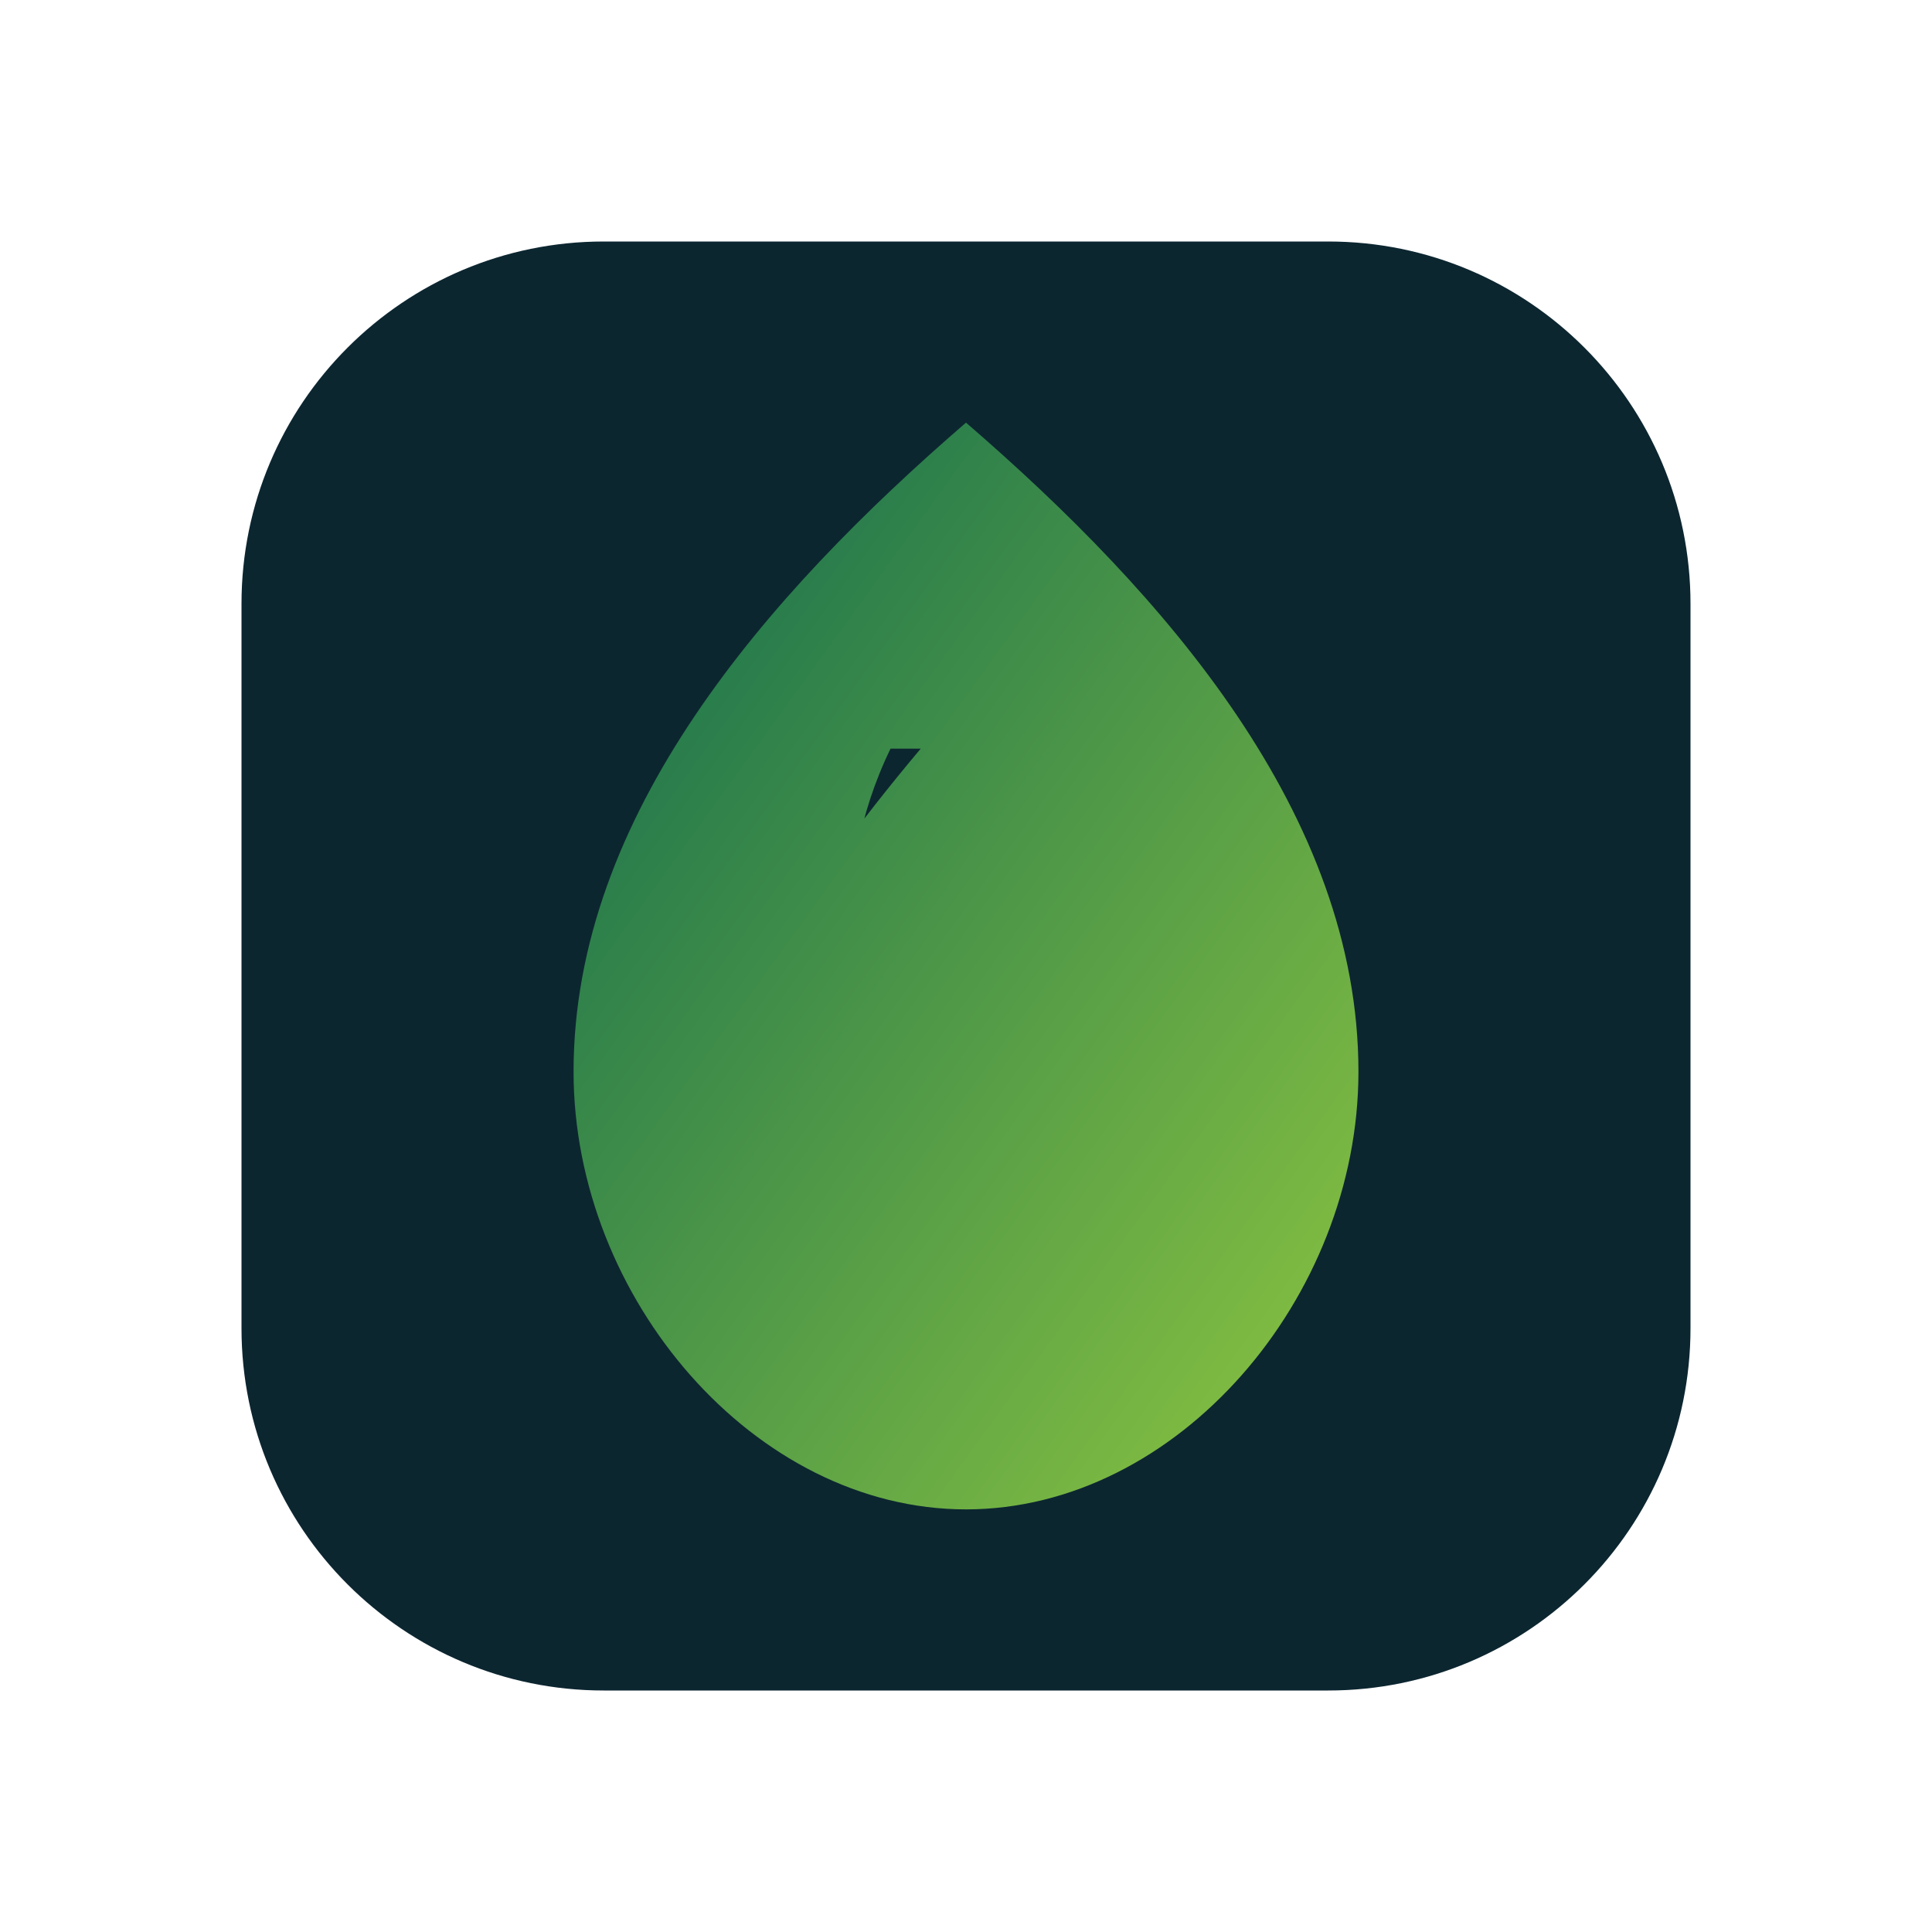
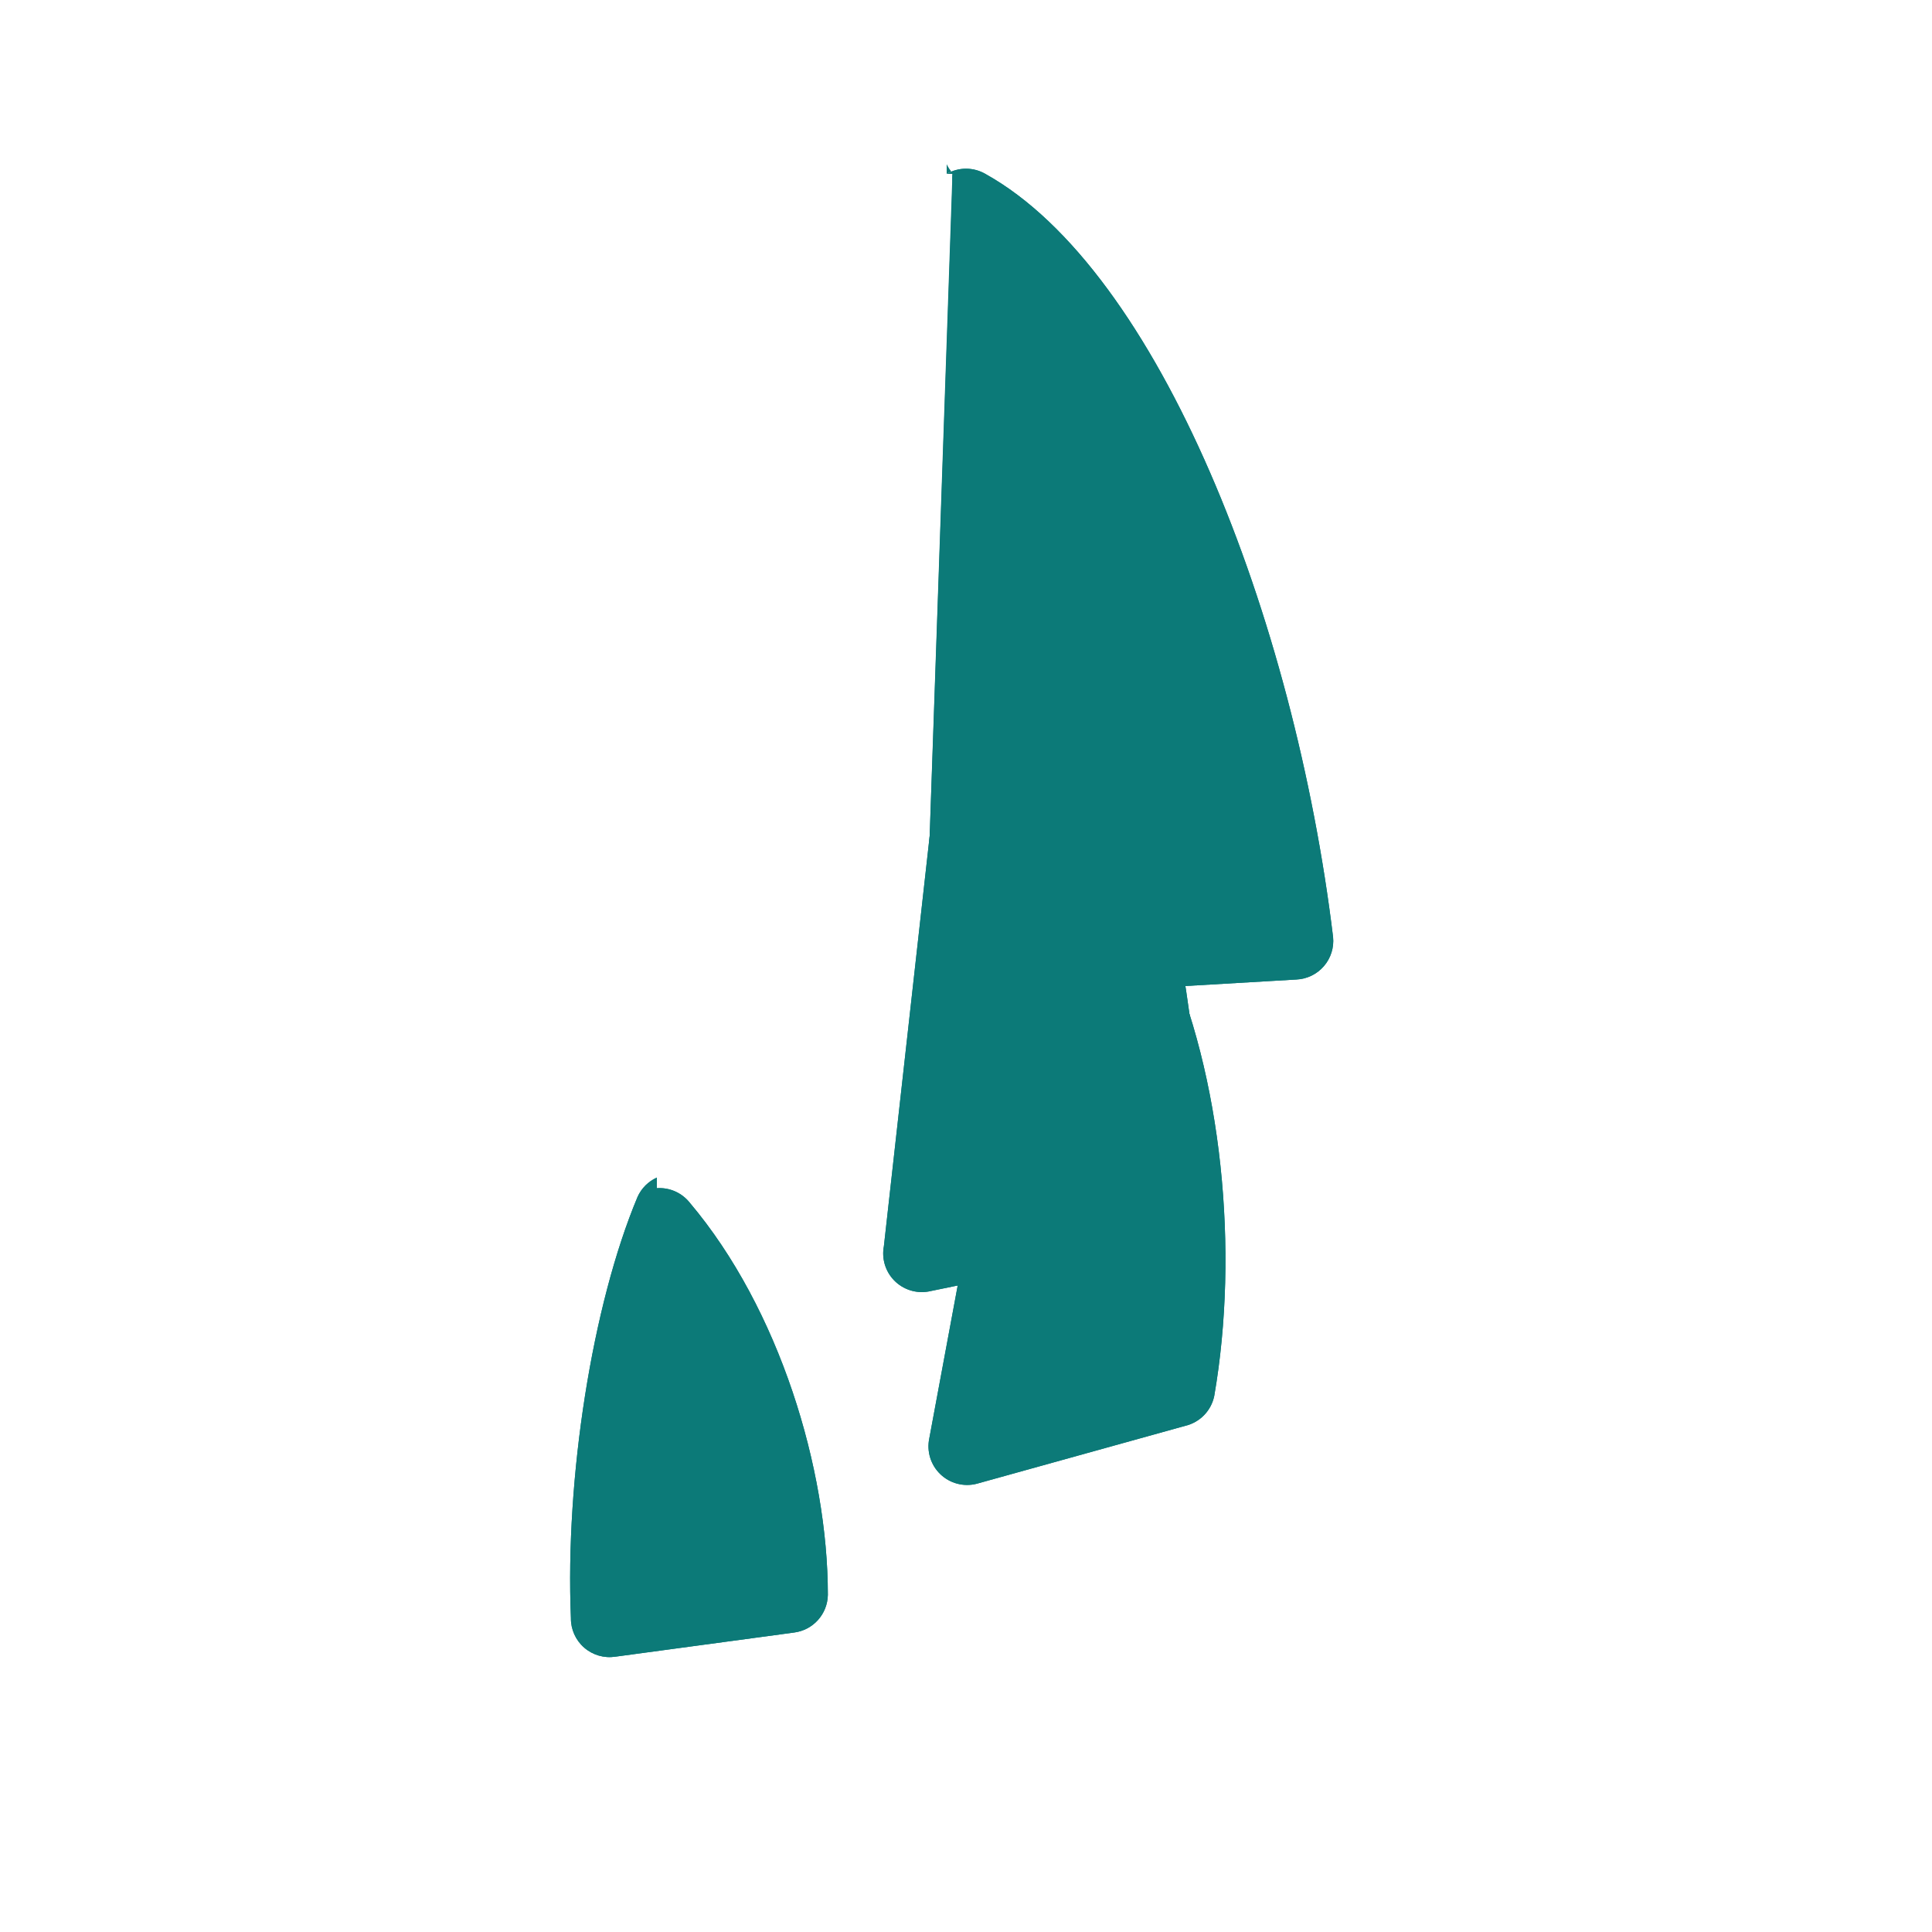
- <svg xmlns="http://www.w3.org/2000/svg" viewBox="0 0 64 64" role="img" aria-labelledby="title desc">
-   <defs>
-     <linearGradient id="leafGradient" x1="0%" y1="0%" x2="100%" y2="100%">
-       <stop offset="0%" stop-color="#0f6a4f" />
-       <stop offset="100%" stop-color="#8ec640" />
-     </linearGradient>
-   </defs>
-   <rect x="8" y="8" width="48" height="48" rx="12" fill="#0c2630" />
-   <path d="M32 14c-6.6 5.7-13 13-13 21.5C19 43 25 50 32 50s13-7 13-14.5C45 27 38.6 19.7 32 14Zm-1.5 10.8c-4.2 5-6.9 9.4-6.9 13.4 0 2.8 1.5 5.6 4.4 6.2 2.3.5 4.5-.5 6.7-2.3-1.6-1-3.1-2.3-4.1-3.9a13.2 13.2 0 0 1-1.1-13.4Z" fill="url(#leafGradient)" />
+ <svg xmlns="http://www.w3.org/2000/svg" viewBox="0 0 200 200" role="img" aria-labelledby="title desc">
+   <g fill="#0c7a78">
+     <path d="M98 18a4 4 0 0 1 4 0c18 10 32 46 36 79a4 4 0 0 1-3.8 4.4l-34.2 2a4 4 0 0 1-4.2-4.2l2.8-81.3a4 4 0 0 1-.6-0.9Z" />
+     <path d="M102 18a4 4 0 0 0-4 0c-18 10-32 46-36 79a4 4 0 0 0 3.8 4.4l34.2 2a4 4 0 0 0 4.2-4.2L101.4 18.9a4 4 0 0 0 0-.9Z" transform="scale(-1 1) translate(-200 0)" />
+     <path d="M106 62a4 4 0 0 1 3.3 1.8c10 15 15.7 40.5 14.8 61a4 4 0 0 1-3.2 3.8l-24.8 5.1a4 4 0 0 1-4.6-4.7l7.3-65.4a4 4 0 0 1 3.8-3.6Z" />
+     <path d="M94 62a4 4 0 0 0-3.3 1.8c-10 15-15.7 40.5-14.8 61a4 4 0 0 0 3.2 3.8l24.8 5.1a4 4 0 0 0 4.6-4.7l-7.3-65.4a4 4 0 0 0-3.8-3.6Z" transform="scale(-1 1) translate(-200 0)" />
+     <path d="M117 96a4 4 0 0 1 3.6 2.3c5.9 13 7.7 31.2 5.1 46.2a4 4 0 0 1-3 3.1l-21.6 6a4 4 0 0 1-4.9-4.7l9.7-52.2a4 4 0 0 1 3.9-3.2Z" />
+     <path d="M83 96a4 4 0 0 0-3.6 2.3c-5.9 13-7.7 31.2-5.1 46.2a4 4 0 0 0 3 3.1l21.6 6a4 4 0 0 0 4.9-4.7l-9.7-52.2a4 4 0 0 0-3.9-3.2Z" transform="scale(-1 1) translate(-200 0)" />
+     <path d="M68 123a4 4 0 0 1 3.4 1.5c9.3 11 14.3 27.6 14.3 40.6a4 4 0 0 1-3.5 3.9l-18.5 2.5a4 4 0 0 1-4.6-4c-0.6-14.5 2.2-32.4 6.9-43.6a4 4 0 0 1 2-2Z" />
+     <path d="M132 123a4 4 0 0 0-3.4 1.5c-9.3 11-14.3 27.6-14.3 40.6a4 4 0 0 0 3.5 3.9l18.5 2.5a4 4 0 0 0 4.6-4c0.6-14.5-2.2-32.4-6.9-43.6a4 4 0 0 0-2-2Z" transform="scale(-1 1) translate(-200 0)" />
+   </g>
</svg>
